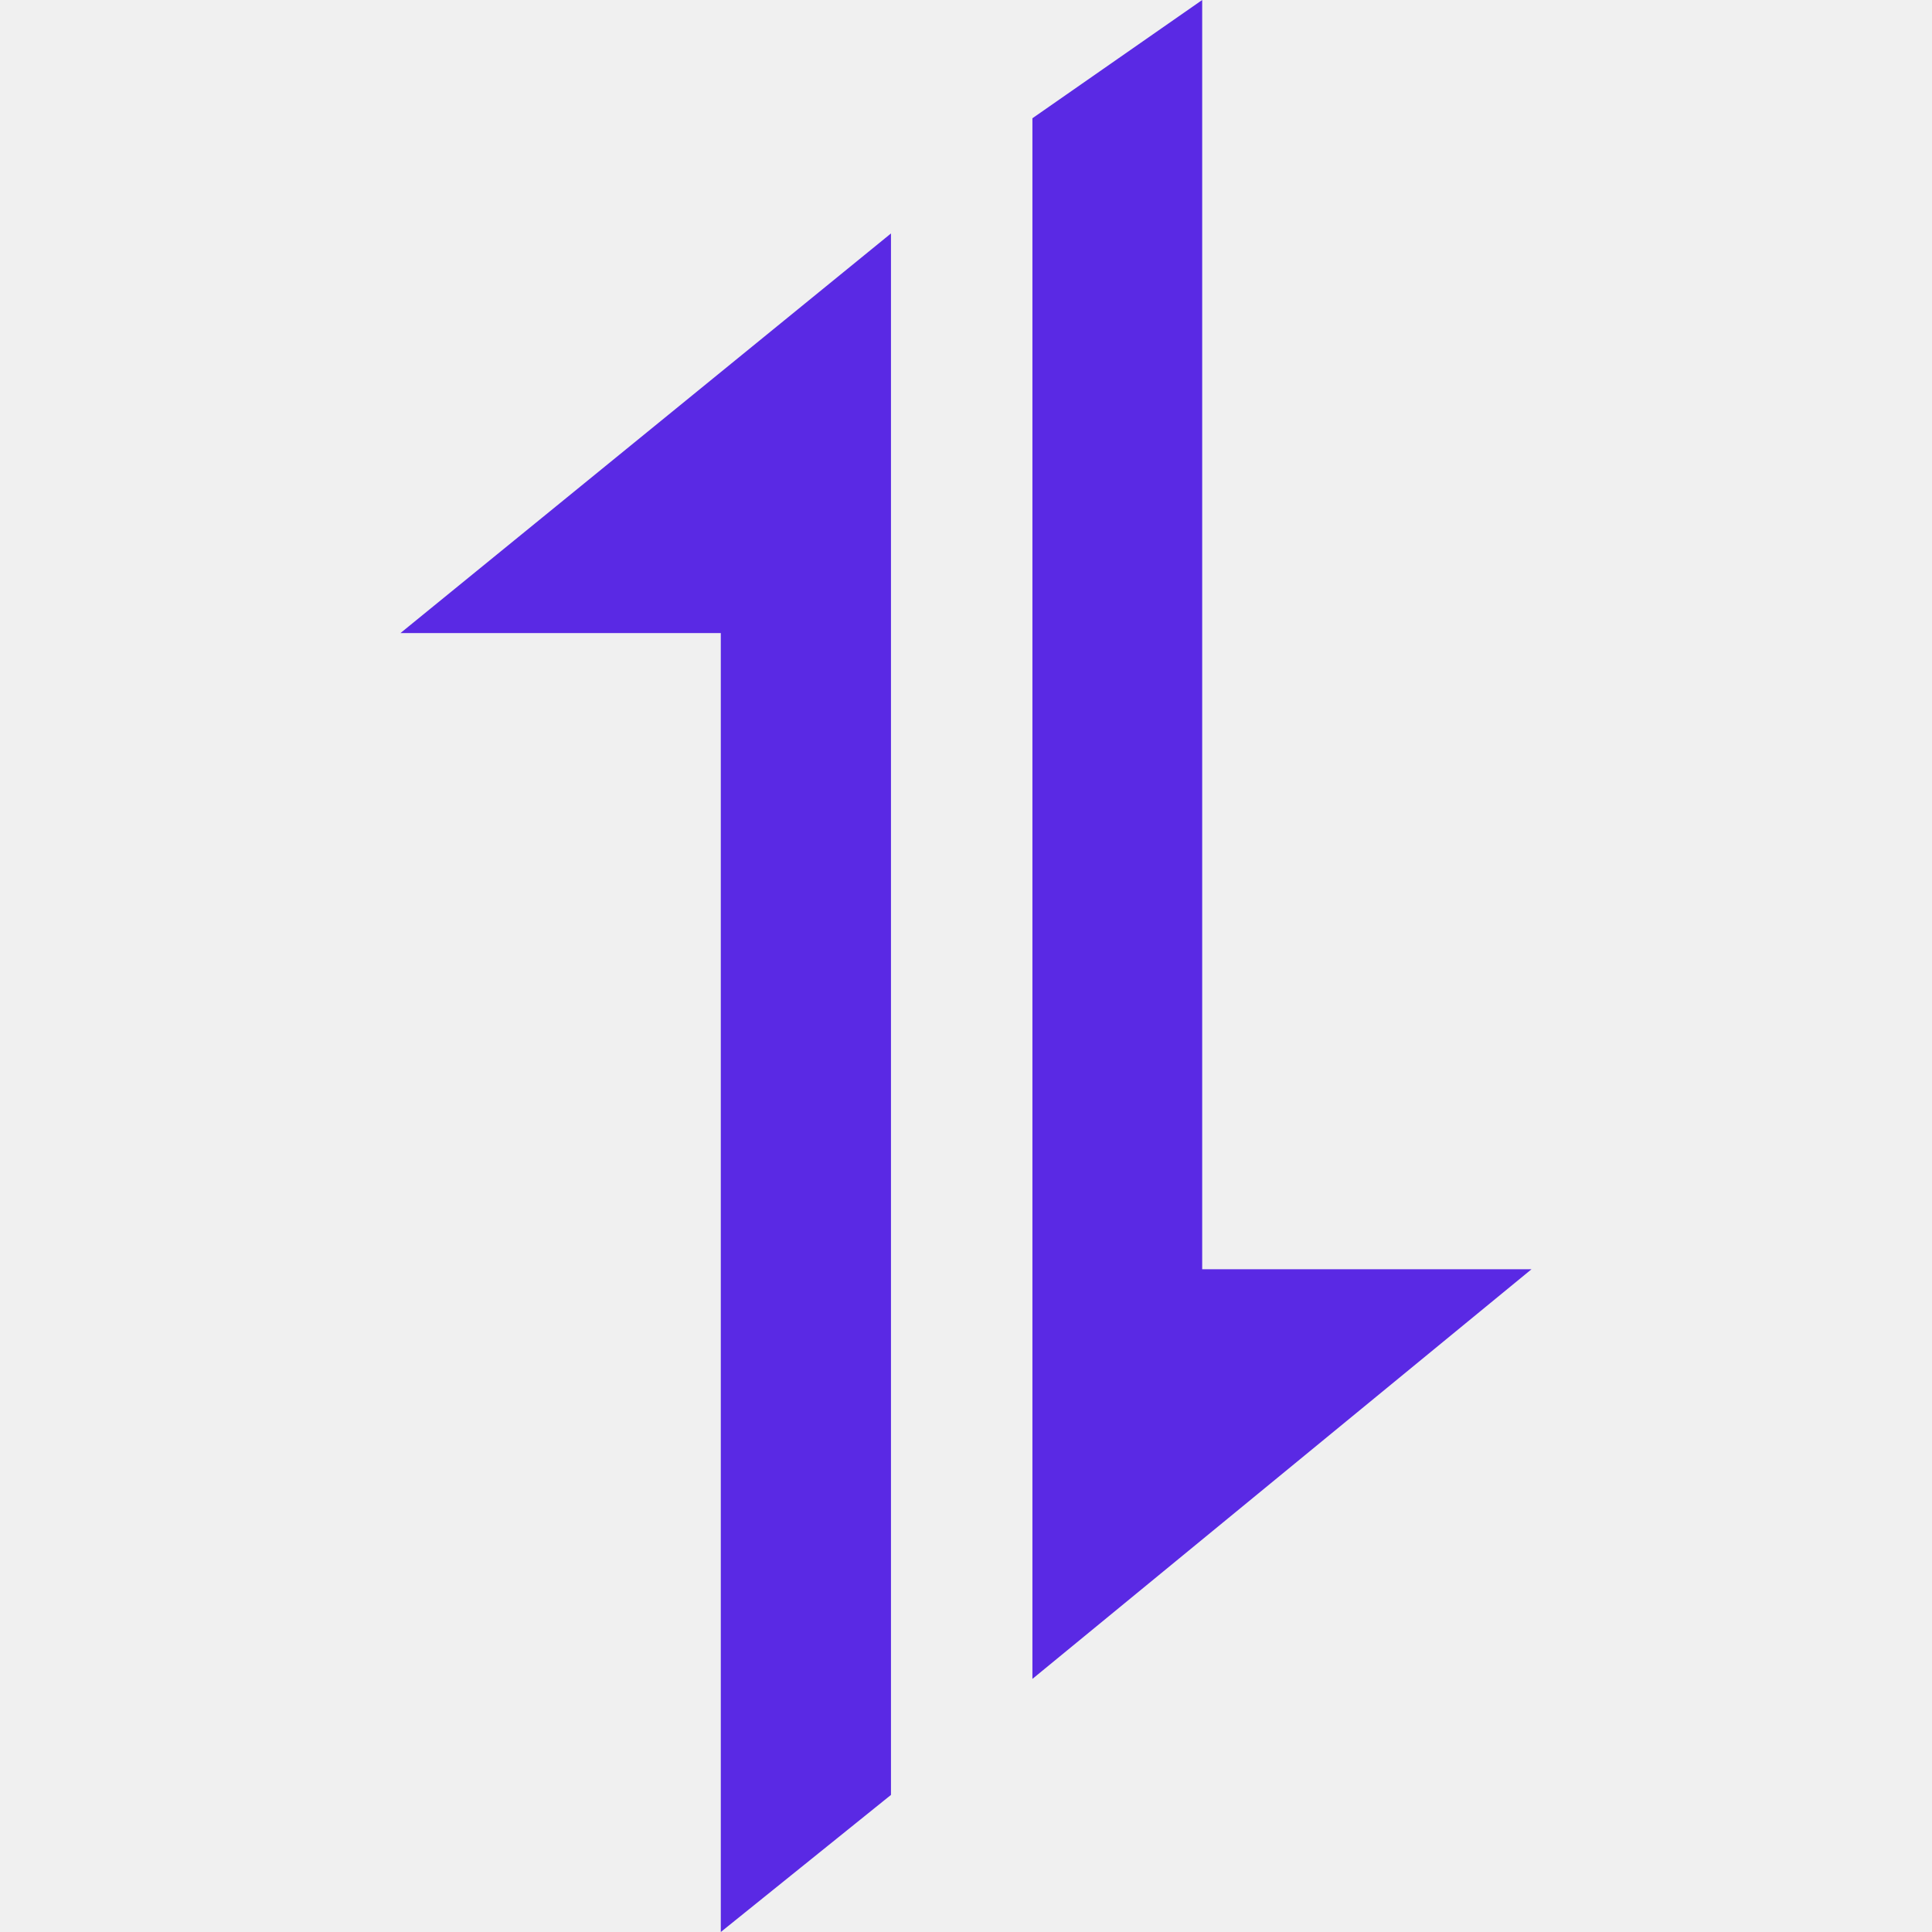
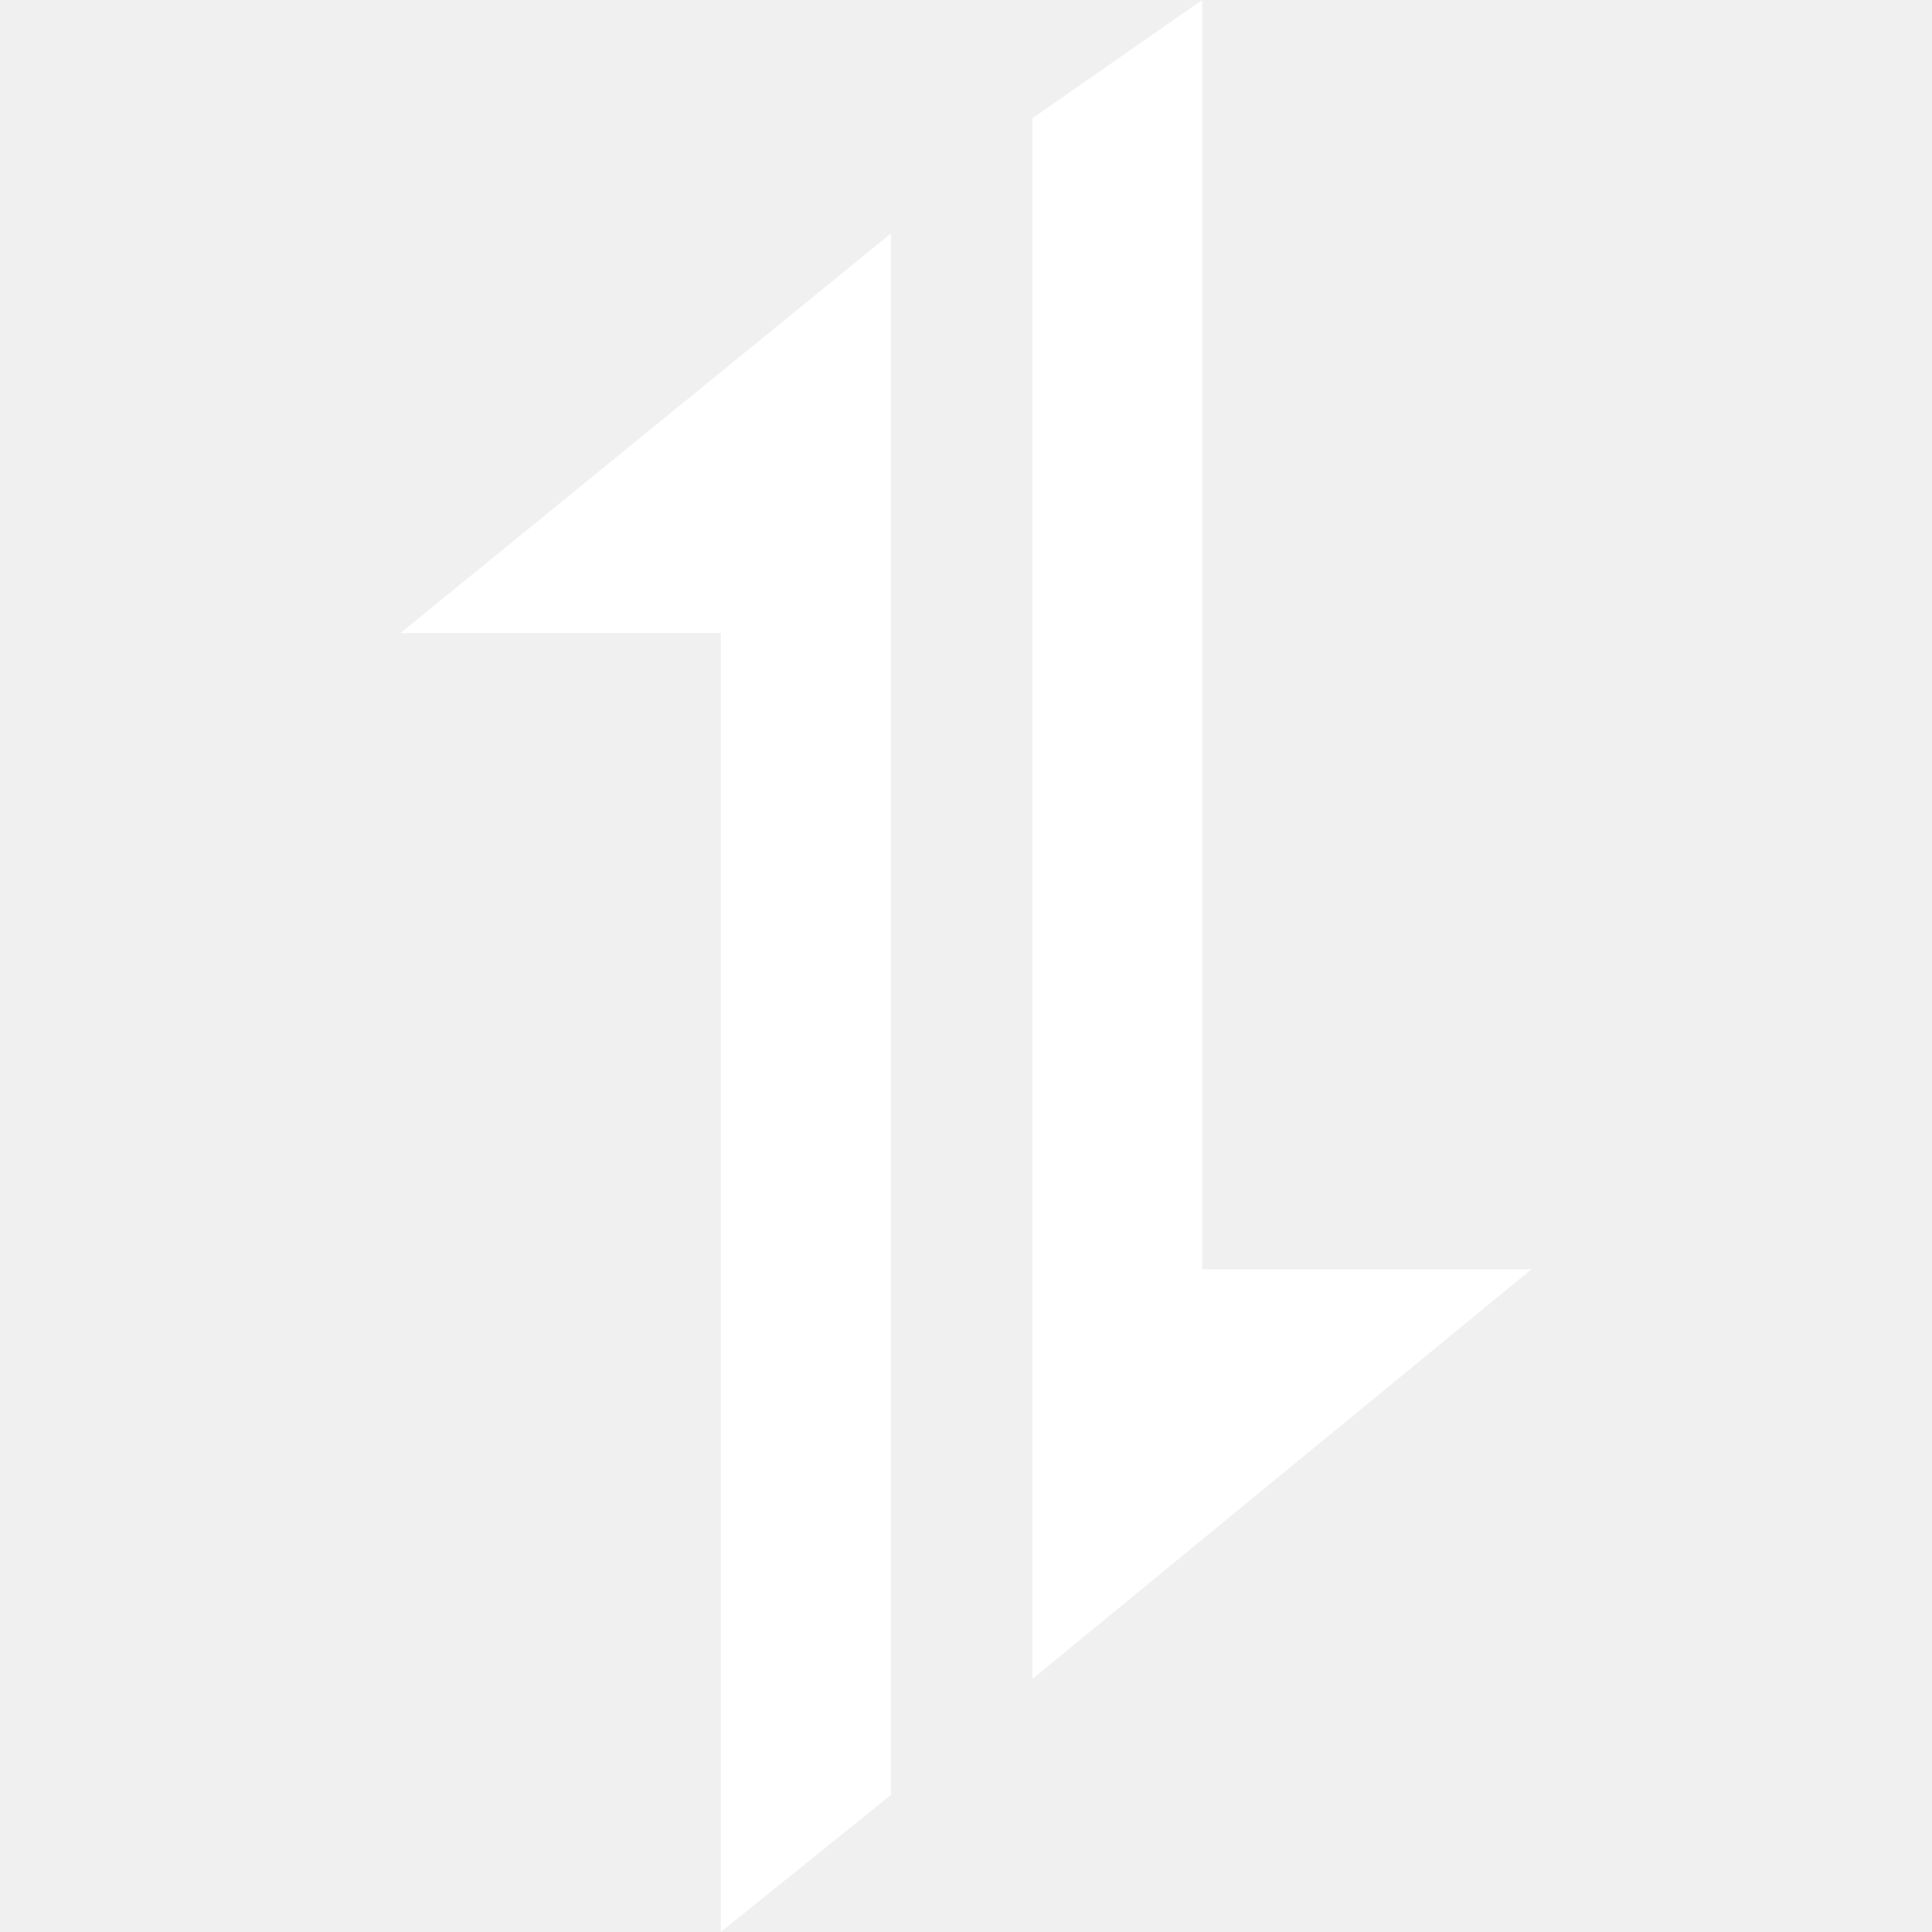
<svg xmlns="http://www.w3.org/2000/svg" role="img" viewBox="0 0 24 24">
-   <path fill="#5A29E4" d="M11.068 2.9V22.297l-2.114 1.703V7.864H4.975l6.093-4.964zM14.934 0v15.767H19.025l-6.2 5.089V1.469L14.934 0z" />
+   <path fill="#ffffff" d="M11.068 2.9V22.297l-2.114 1.703V7.864H4.975l6.093-4.964zM14.934 0v15.767H19.025l-6.2 5.089V1.469L14.934 0z" />
</svg>
